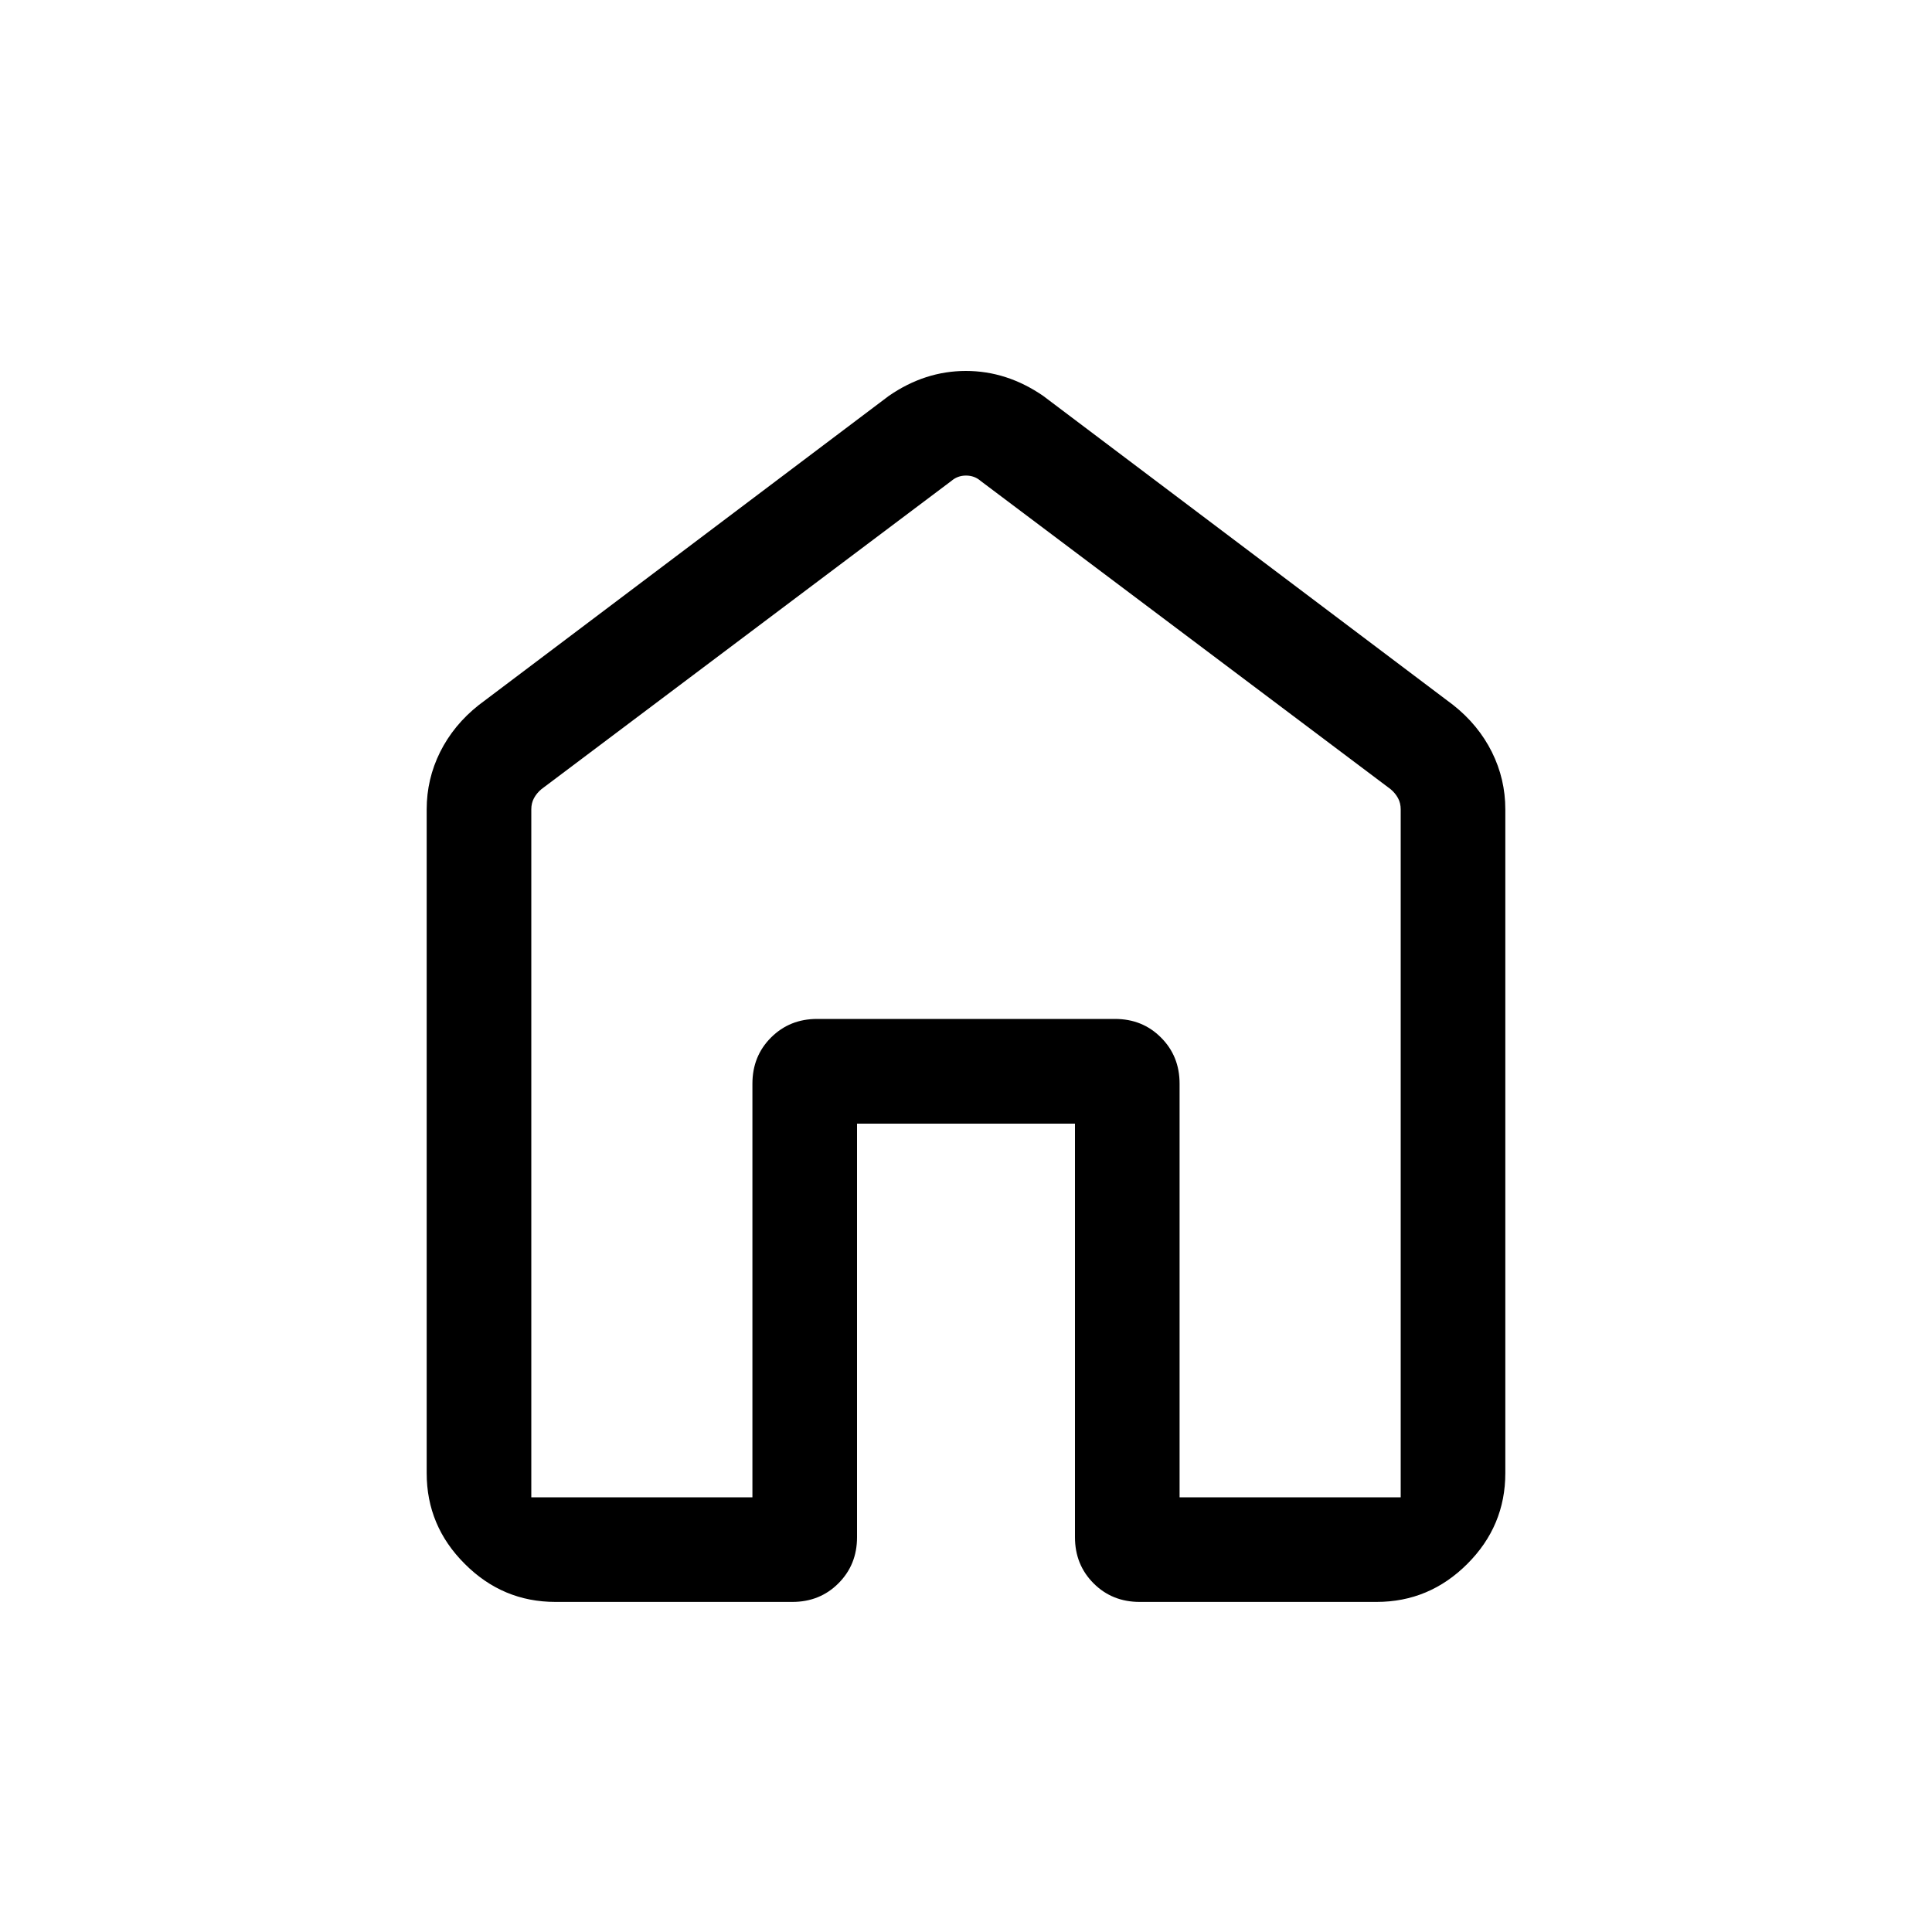
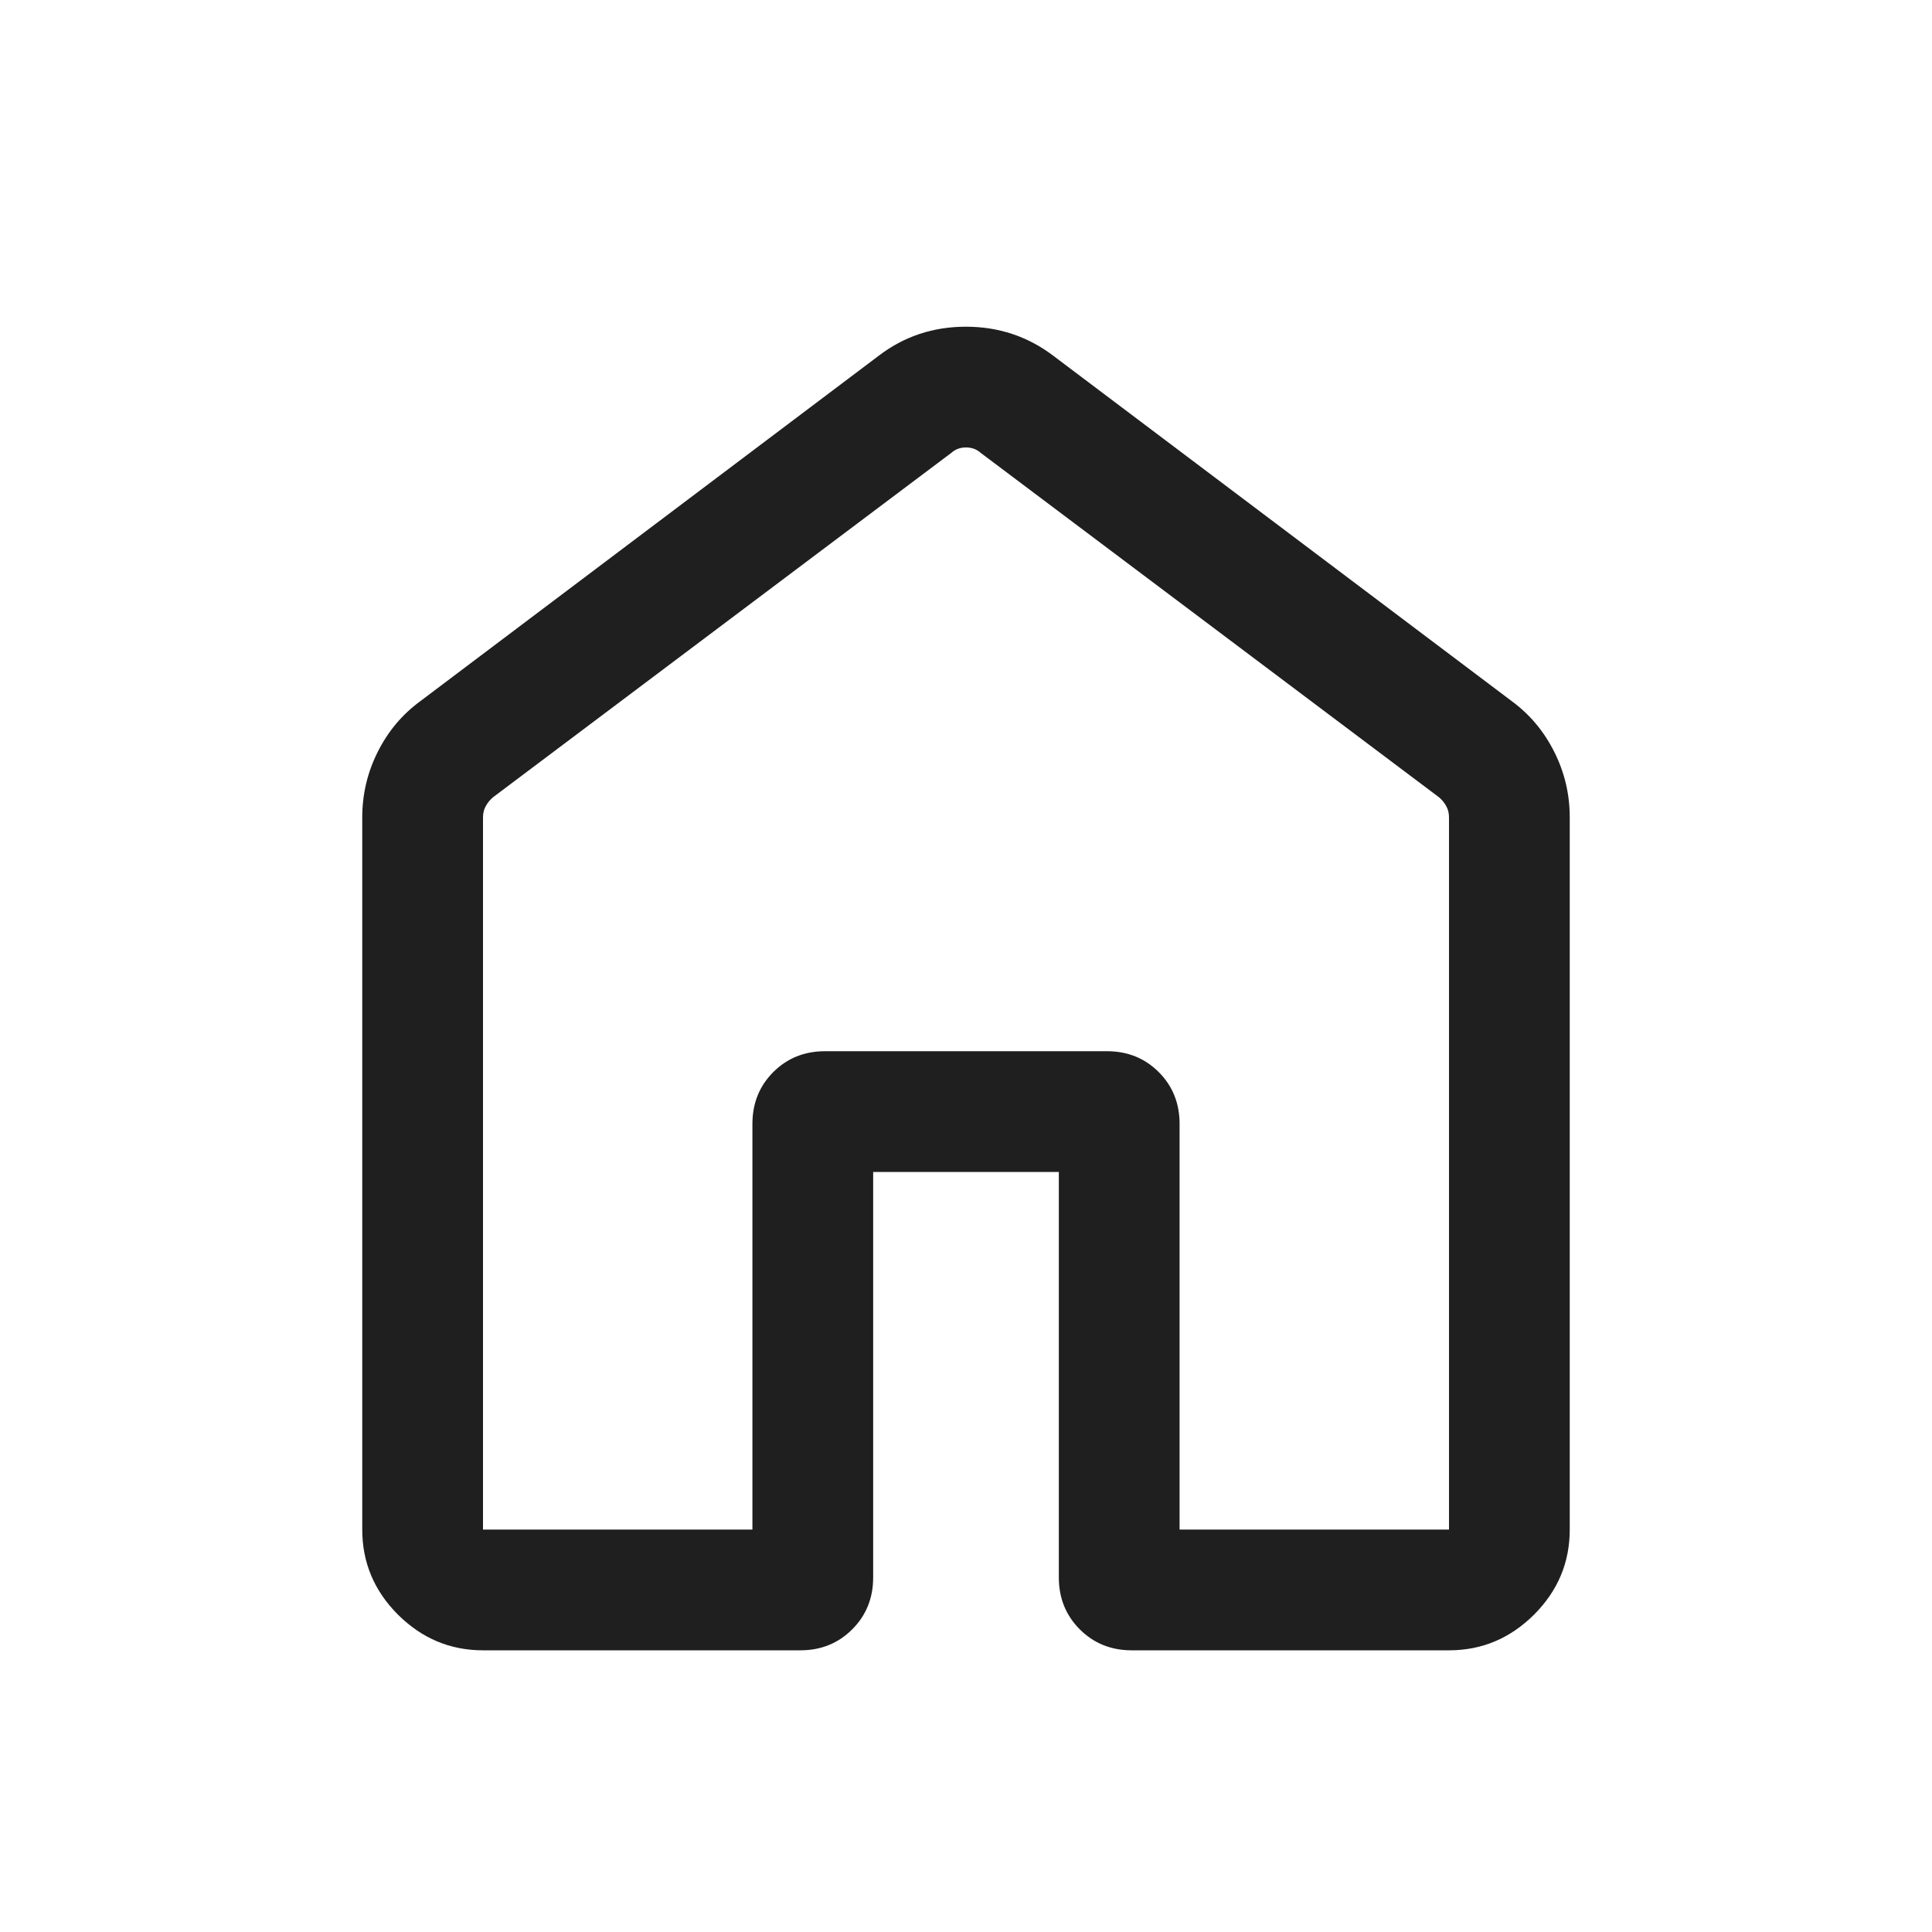
<svg xmlns="http://www.w3.org/2000/svg" width="20" height="20" viewBox="0 0 20 20" fill="none">
-   <path d="M5.5 15.5H7.789V11.218C7.789 11.028 7.853 10.869 7.981 10.741C8.11 10.612 8.269 10.548 8.458 10.548H11.542C11.732 10.548 11.891 10.612 12.019 10.741C12.147 10.869 12.211 11.028 12.211 11.218V15.5H14.5V8.378C14.5 8.336 14.491 8.297 14.472 8.262C14.453 8.227 14.428 8.197 14.396 8.17L10.152 4.979C10.11 4.942 10.059 4.923 10 4.923C9.941 4.923 9.891 4.942 9.848 4.979L5.604 8.17C5.572 8.197 5.547 8.227 5.528 8.262C5.509 8.297 5.5 8.336 5.5 8.378V15.5ZM4.417 15.25V8.378C4.417 8.17 4.463 7.972 4.556 7.785C4.649 7.599 4.782 7.436 4.957 7.298L9.2 4.099C9.45 3.926 9.716 3.84 9.999 3.84C10.282 3.84 10.549 3.926 10.8 4.099L15.043 7.298C15.218 7.436 15.351 7.599 15.444 7.785C15.537 7.972 15.583 8.17 15.583 8.378V15.25C15.583 15.614 15.452 15.927 15.19 16.189C14.927 16.452 14.614 16.583 14.25 16.583H11.798C11.608 16.583 11.449 16.519 11.321 16.391C11.192 16.262 11.128 16.103 11.128 15.913V11.632H8.872V15.913C8.872 16.103 8.808 16.262 8.679 16.391C8.551 16.519 8.392 16.583 8.202 16.583H5.75C5.386 16.583 5.073 16.452 4.811 16.189C4.548 15.927 4.417 15.614 4.417 15.25Z" fill="currentColor" />
+   <path d="M5 15.834H7.789V11.635C7.789 11.421 7.861 11.242 8.005 11.098C8.149 10.954 8.328 10.882 8.542 10.882H11.458C11.672 10.882 11.851 10.954 11.995 11.098C12.139 11.242 12.211 11.421 12.211 11.635V15.834H15V8.462C15 8.419 14.991 8.38 14.972 8.346C14.953 8.311 14.928 8.28 14.896 8.253L10.152 4.688C10.11 4.65 10.059 4.632 10 4.632C9.941 4.632 9.89 4.65 9.848 4.688L5.104 8.253C5.072 8.28 5.047 8.311 5.028 8.346C5.009 8.38 5 8.419 5 8.462V15.834ZM3.75 15.834V8.462C3.75 8.223 3.803 7.997 3.91 7.784C4.017 7.57 4.164 7.395 4.353 7.257L9.096 3.683C9.359 3.482 9.66 3.382 9.999 3.382C10.337 3.382 10.639 3.482 10.904 3.683L15.648 7.257C15.836 7.395 15.983 7.57 16.09 7.784C16.197 7.997 16.25 8.223 16.25 8.462V15.834C16.25 16.174 16.127 16.468 15.881 16.714C15.634 16.96 15.341 17.084 15 17.084H11.715C11.501 17.084 11.322 17.011 11.178 16.867C11.034 16.723 10.961 16.544 10.961 16.33V12.132H9.039V16.33C9.039 16.544 8.966 16.723 8.822 16.867C8.678 17.011 8.499 17.084 8.285 17.084H5C4.659 17.084 4.366 16.96 4.119 16.714C3.873 16.468 3.75 16.174 3.75 15.834Z" fill="#1F1F1F" />
</svg>
